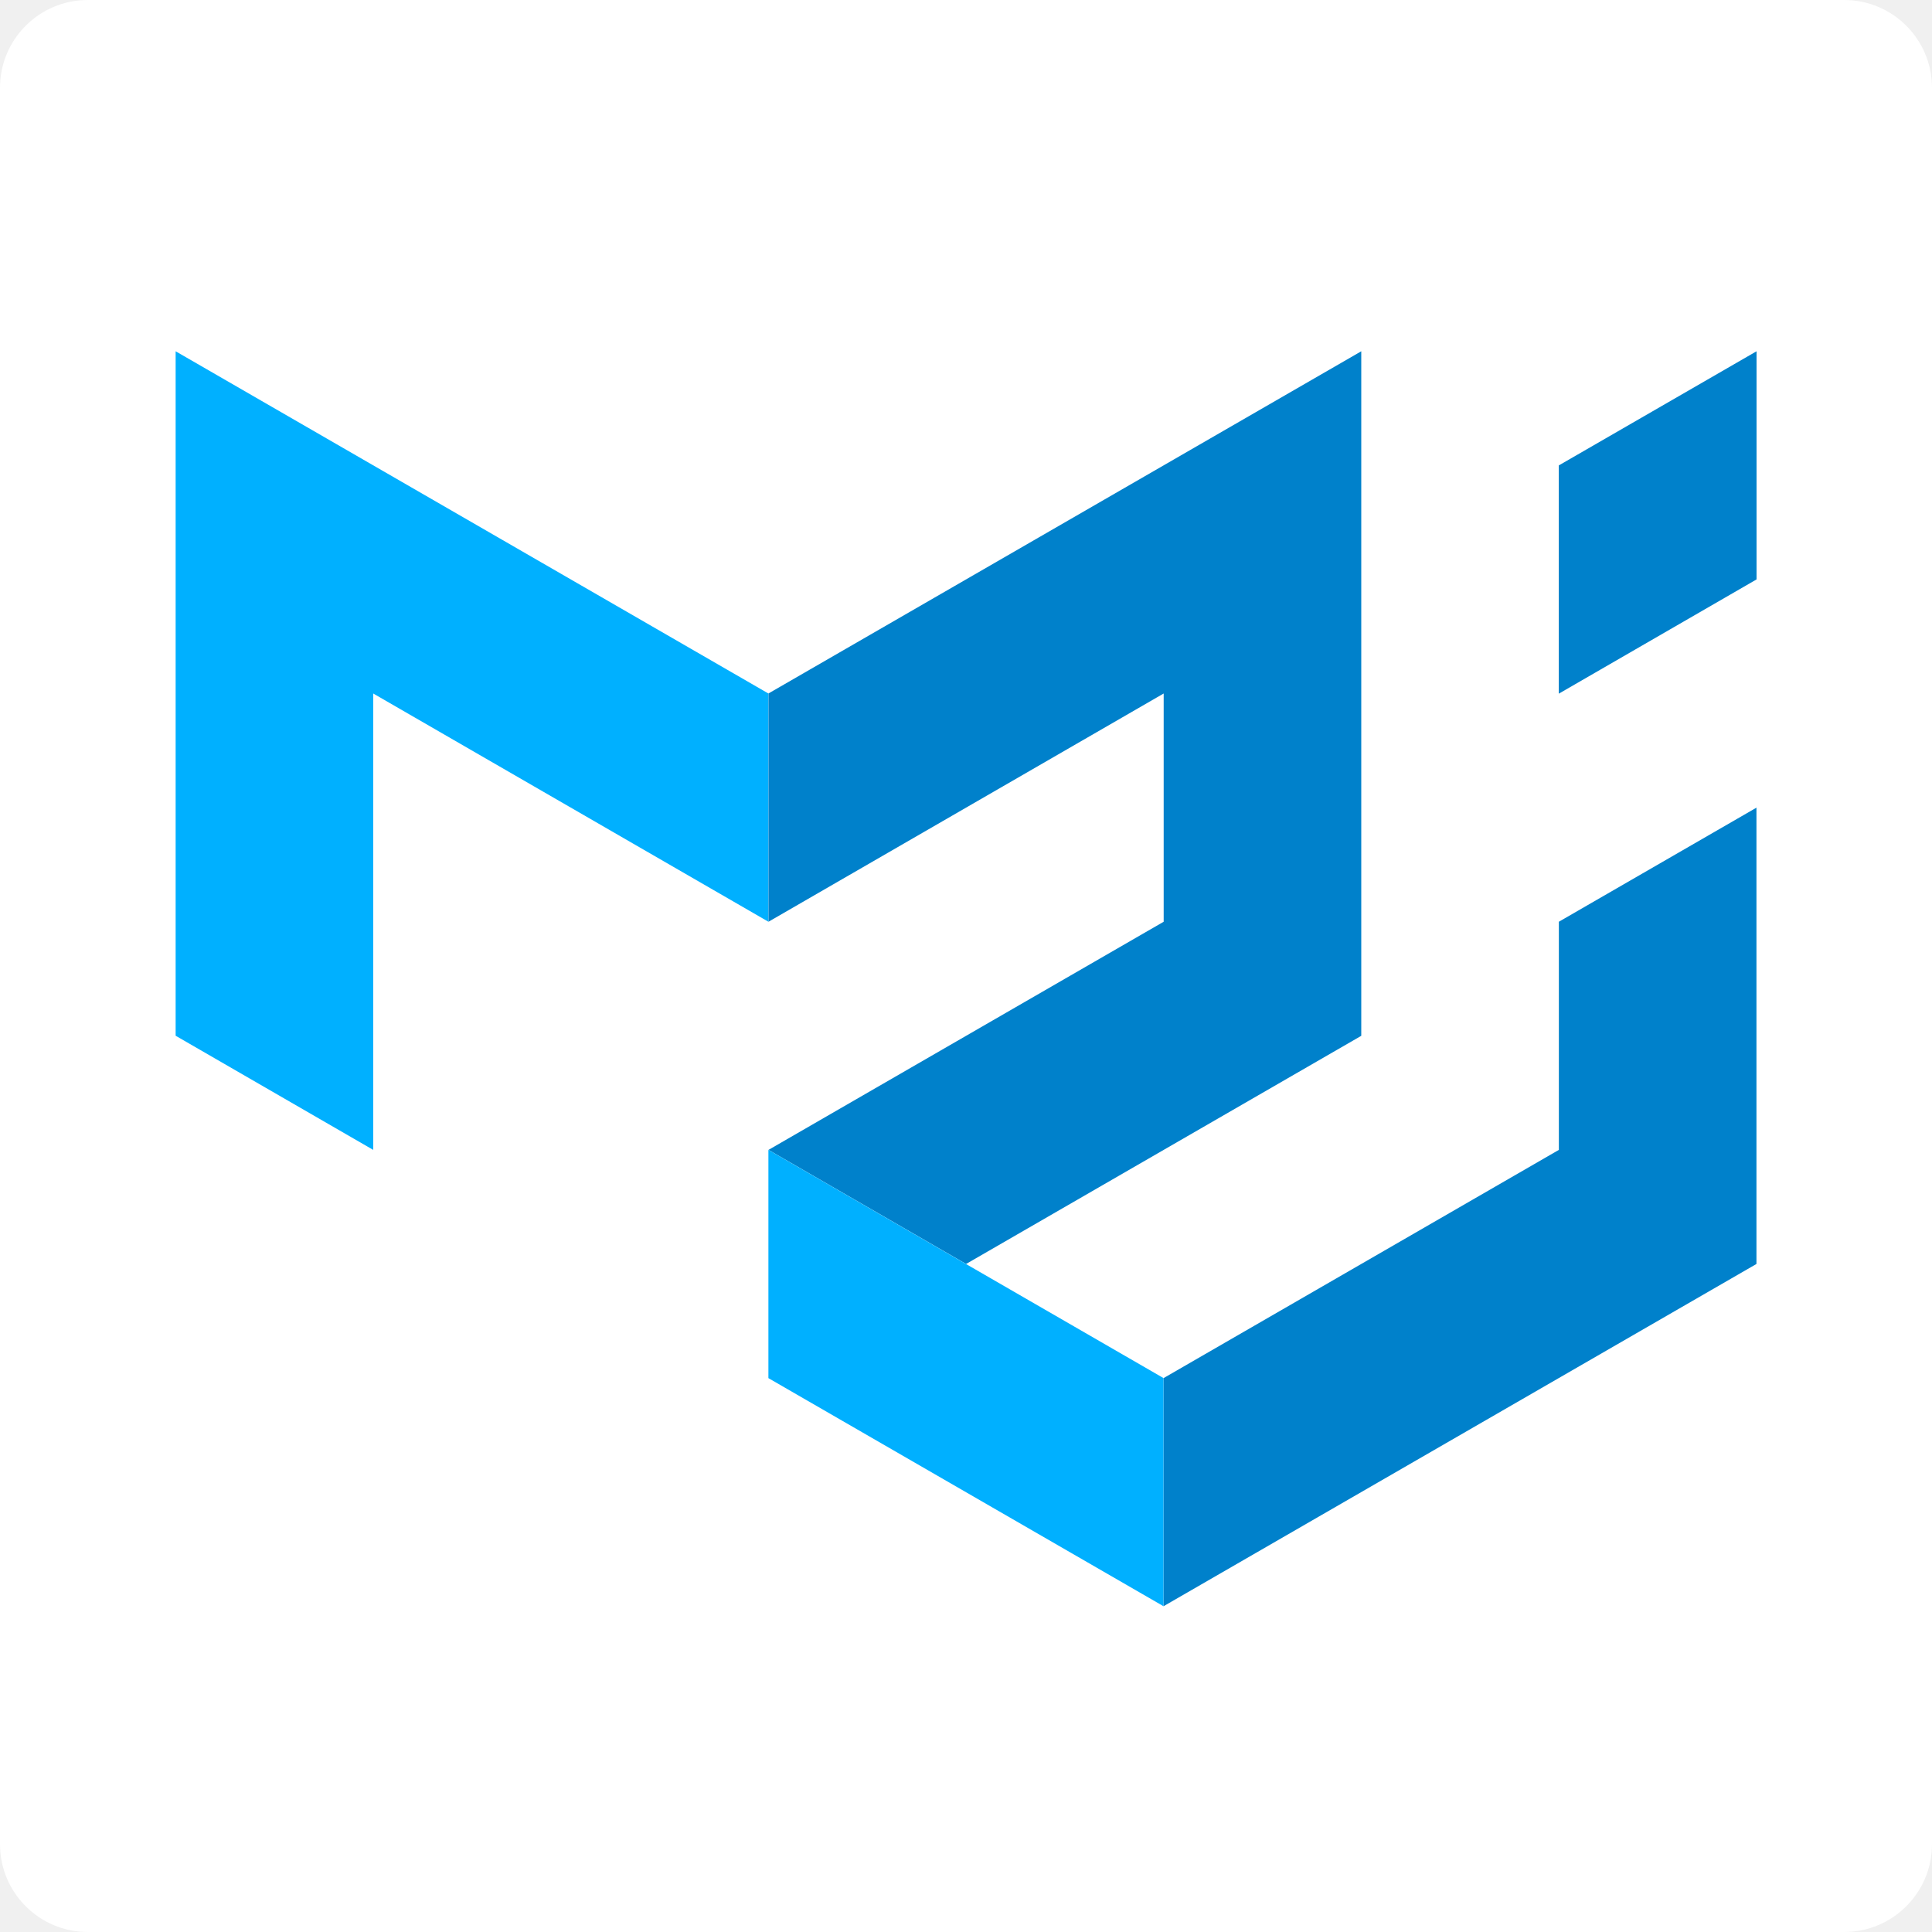
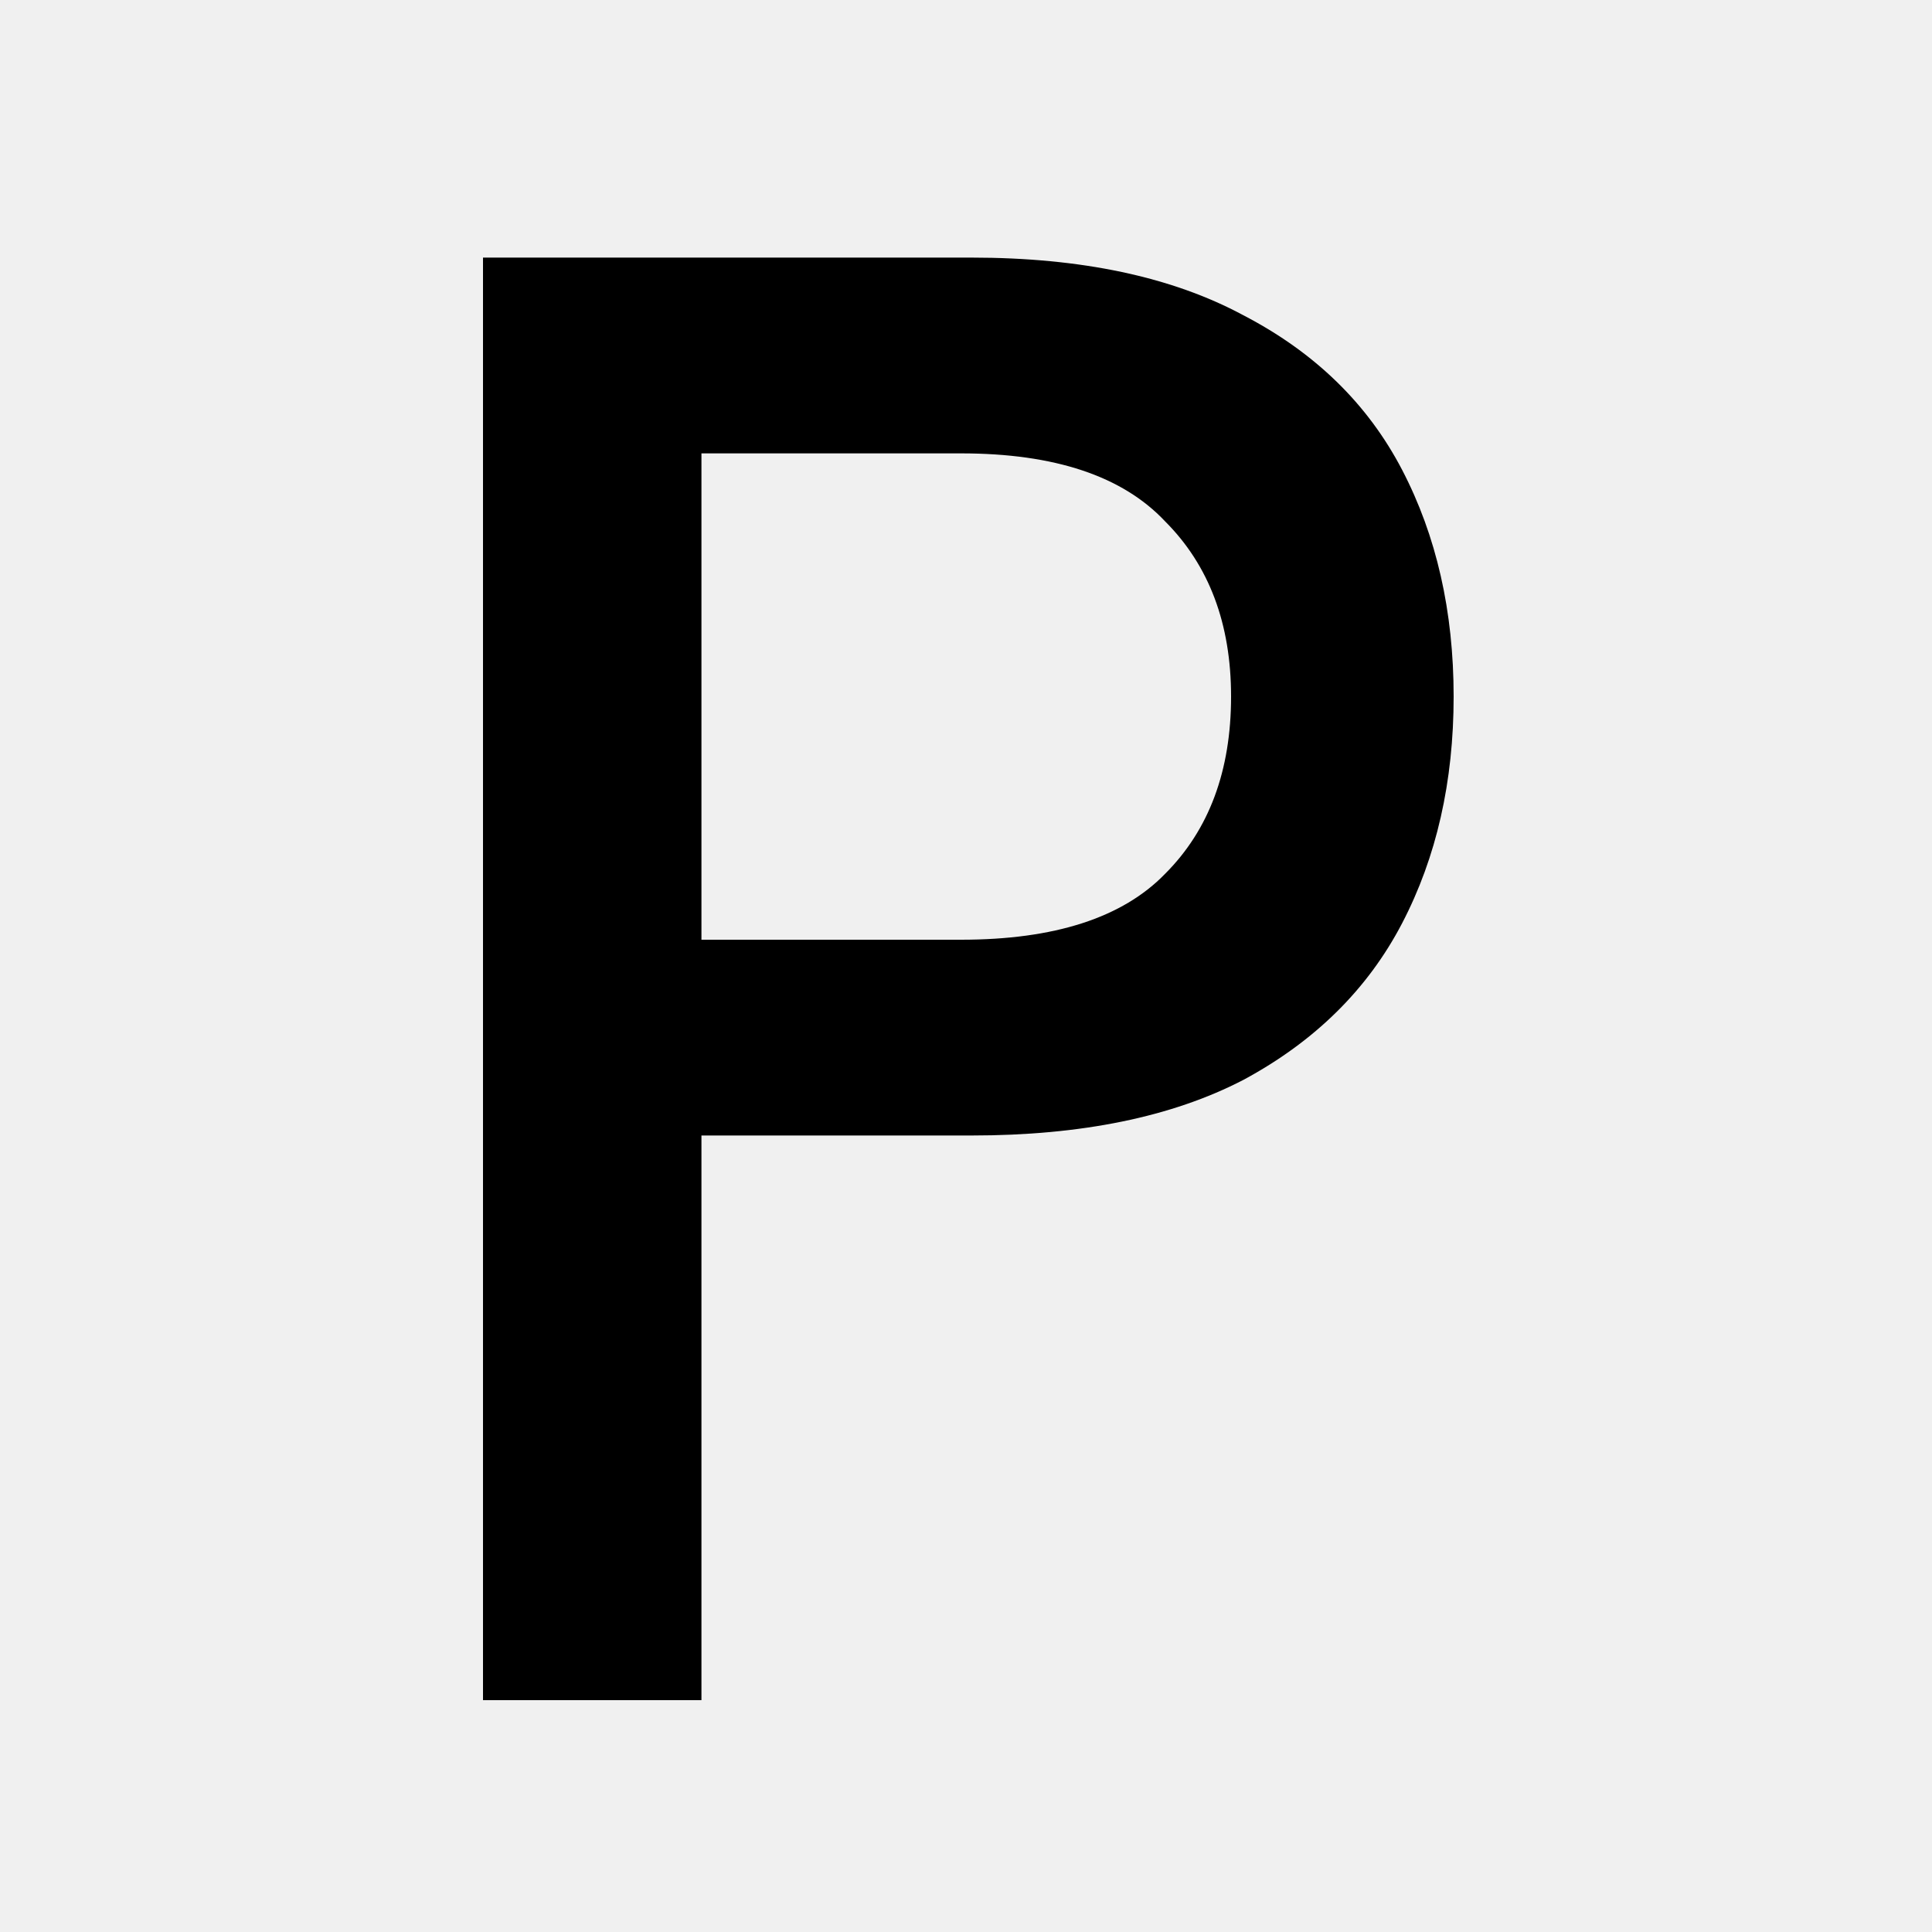
- <svg xmlns="http://www.w3.org/2000/svg" fill="none" viewBox="0 0 22 22">
-   <rect width="22" height="22" rx="1" fill="#fff" />
-   <path d="M2 11.795V4l6.75 3.897v2.599l-4.5-2.599v5.197L2 11.794Z" fill="#00B0FF" />
-   <path d="M8.75 7.897 15.501 4v7.795l-4.5 2.598-2.25-1.299 4.5-2.598V7.897l-4.5 2.599V7.897Z" fill="#0081CB" />
-   <path d="M8.75 13.094v2.599l4.5 2.598v-2.598l-4.5-2.599Z" fill="#00B0FF" />
-   <path d="m13.25 18.29 6.751-3.897V9.197l-2.25 1.299v2.598l-4.5 2.598v2.599Zm4.5-10.393V5.3L20.002 4v2.598l-2.25 1.3Z" fill="#0081CB" />
+ <svg xmlns="http://www.w3.org/2000/svg" width="60" height="60" fill="none">
+   <path d="M15 52.8V8h15.168c3.413 0 6.23.597 8.448 1.792 2.219 1.152 3.861 2.752 4.928 4.8 1.067 2.048 1.6 4.395 1.6 7.04 0 2.645-.533 4.992-1.6 7.04-1.067 2.048-2.71 3.67-4.928 4.864-2.219 1.152-5.035 1.728-8.448 1.728h-8.384V52.8H15Zm6.784-23.616h8.064c2.901 0 5.013-.683 6.336-2.048 1.365-1.365 2.048-3.2 2.048-5.504 0-2.261-.683-4.075-2.048-5.44-1.323-1.408-3.435-2.112-6.336-2.112h-8.064v15.104Z" fill="#000" />
</svg>
